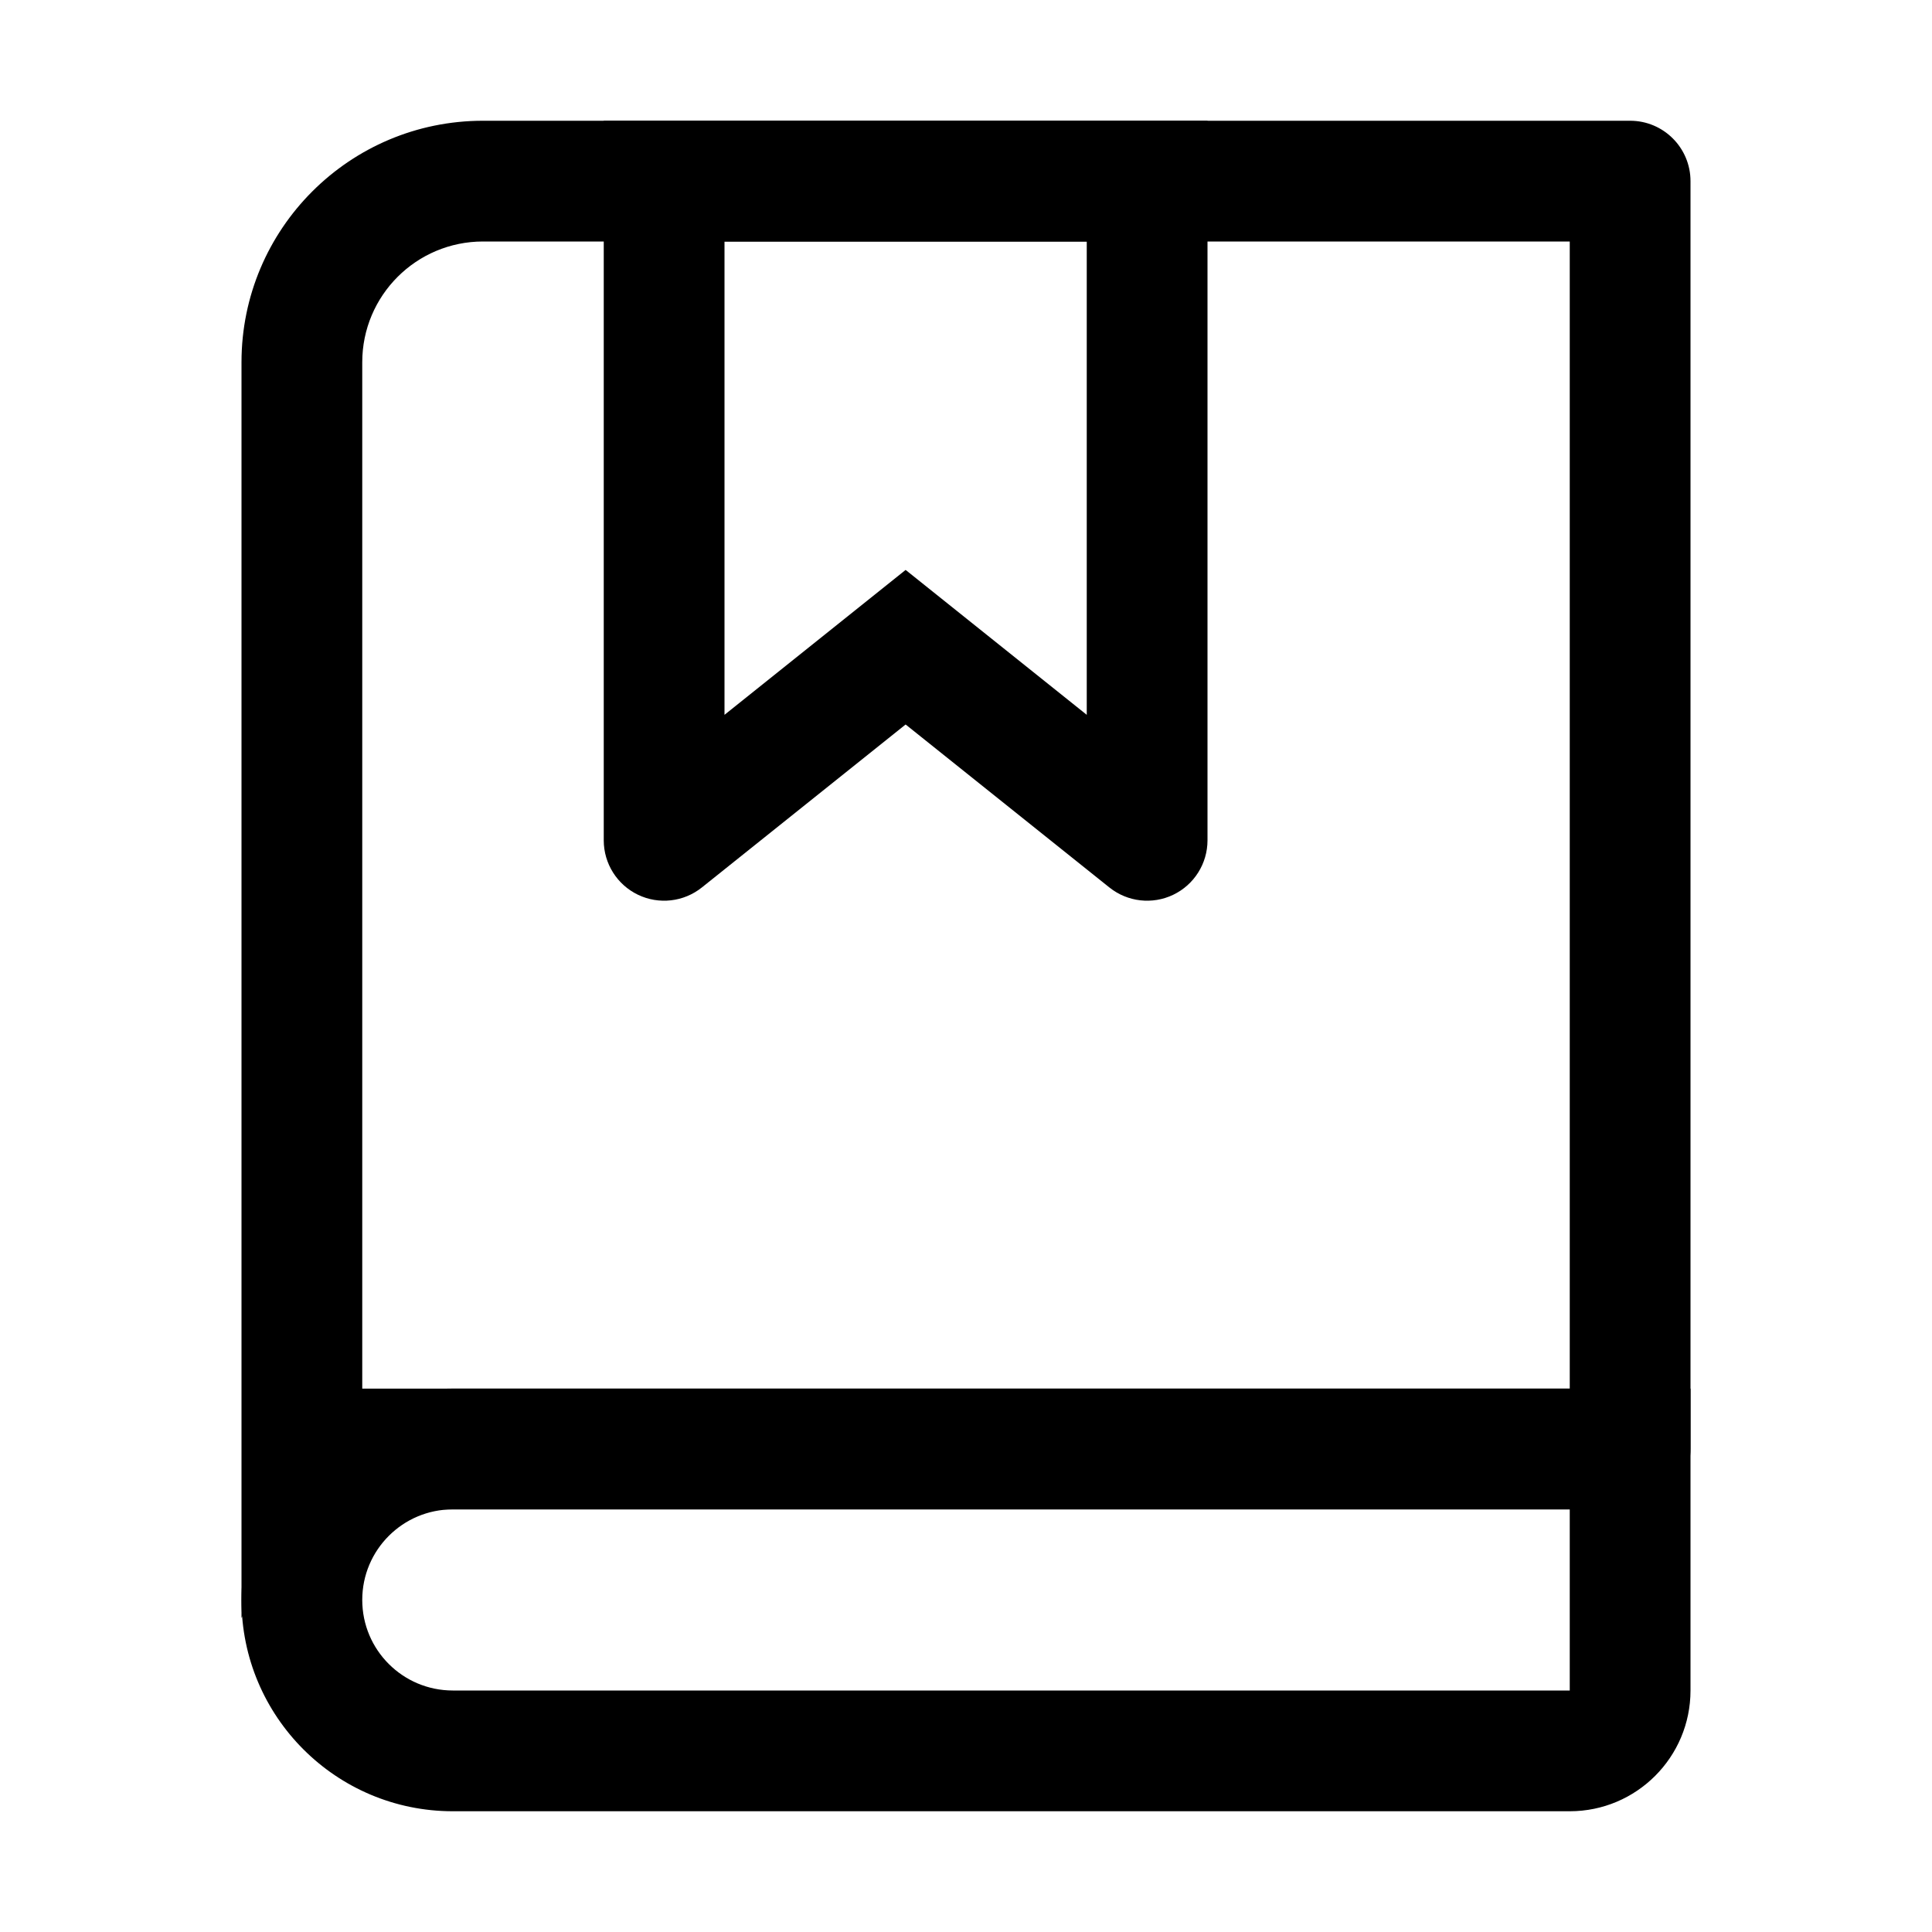
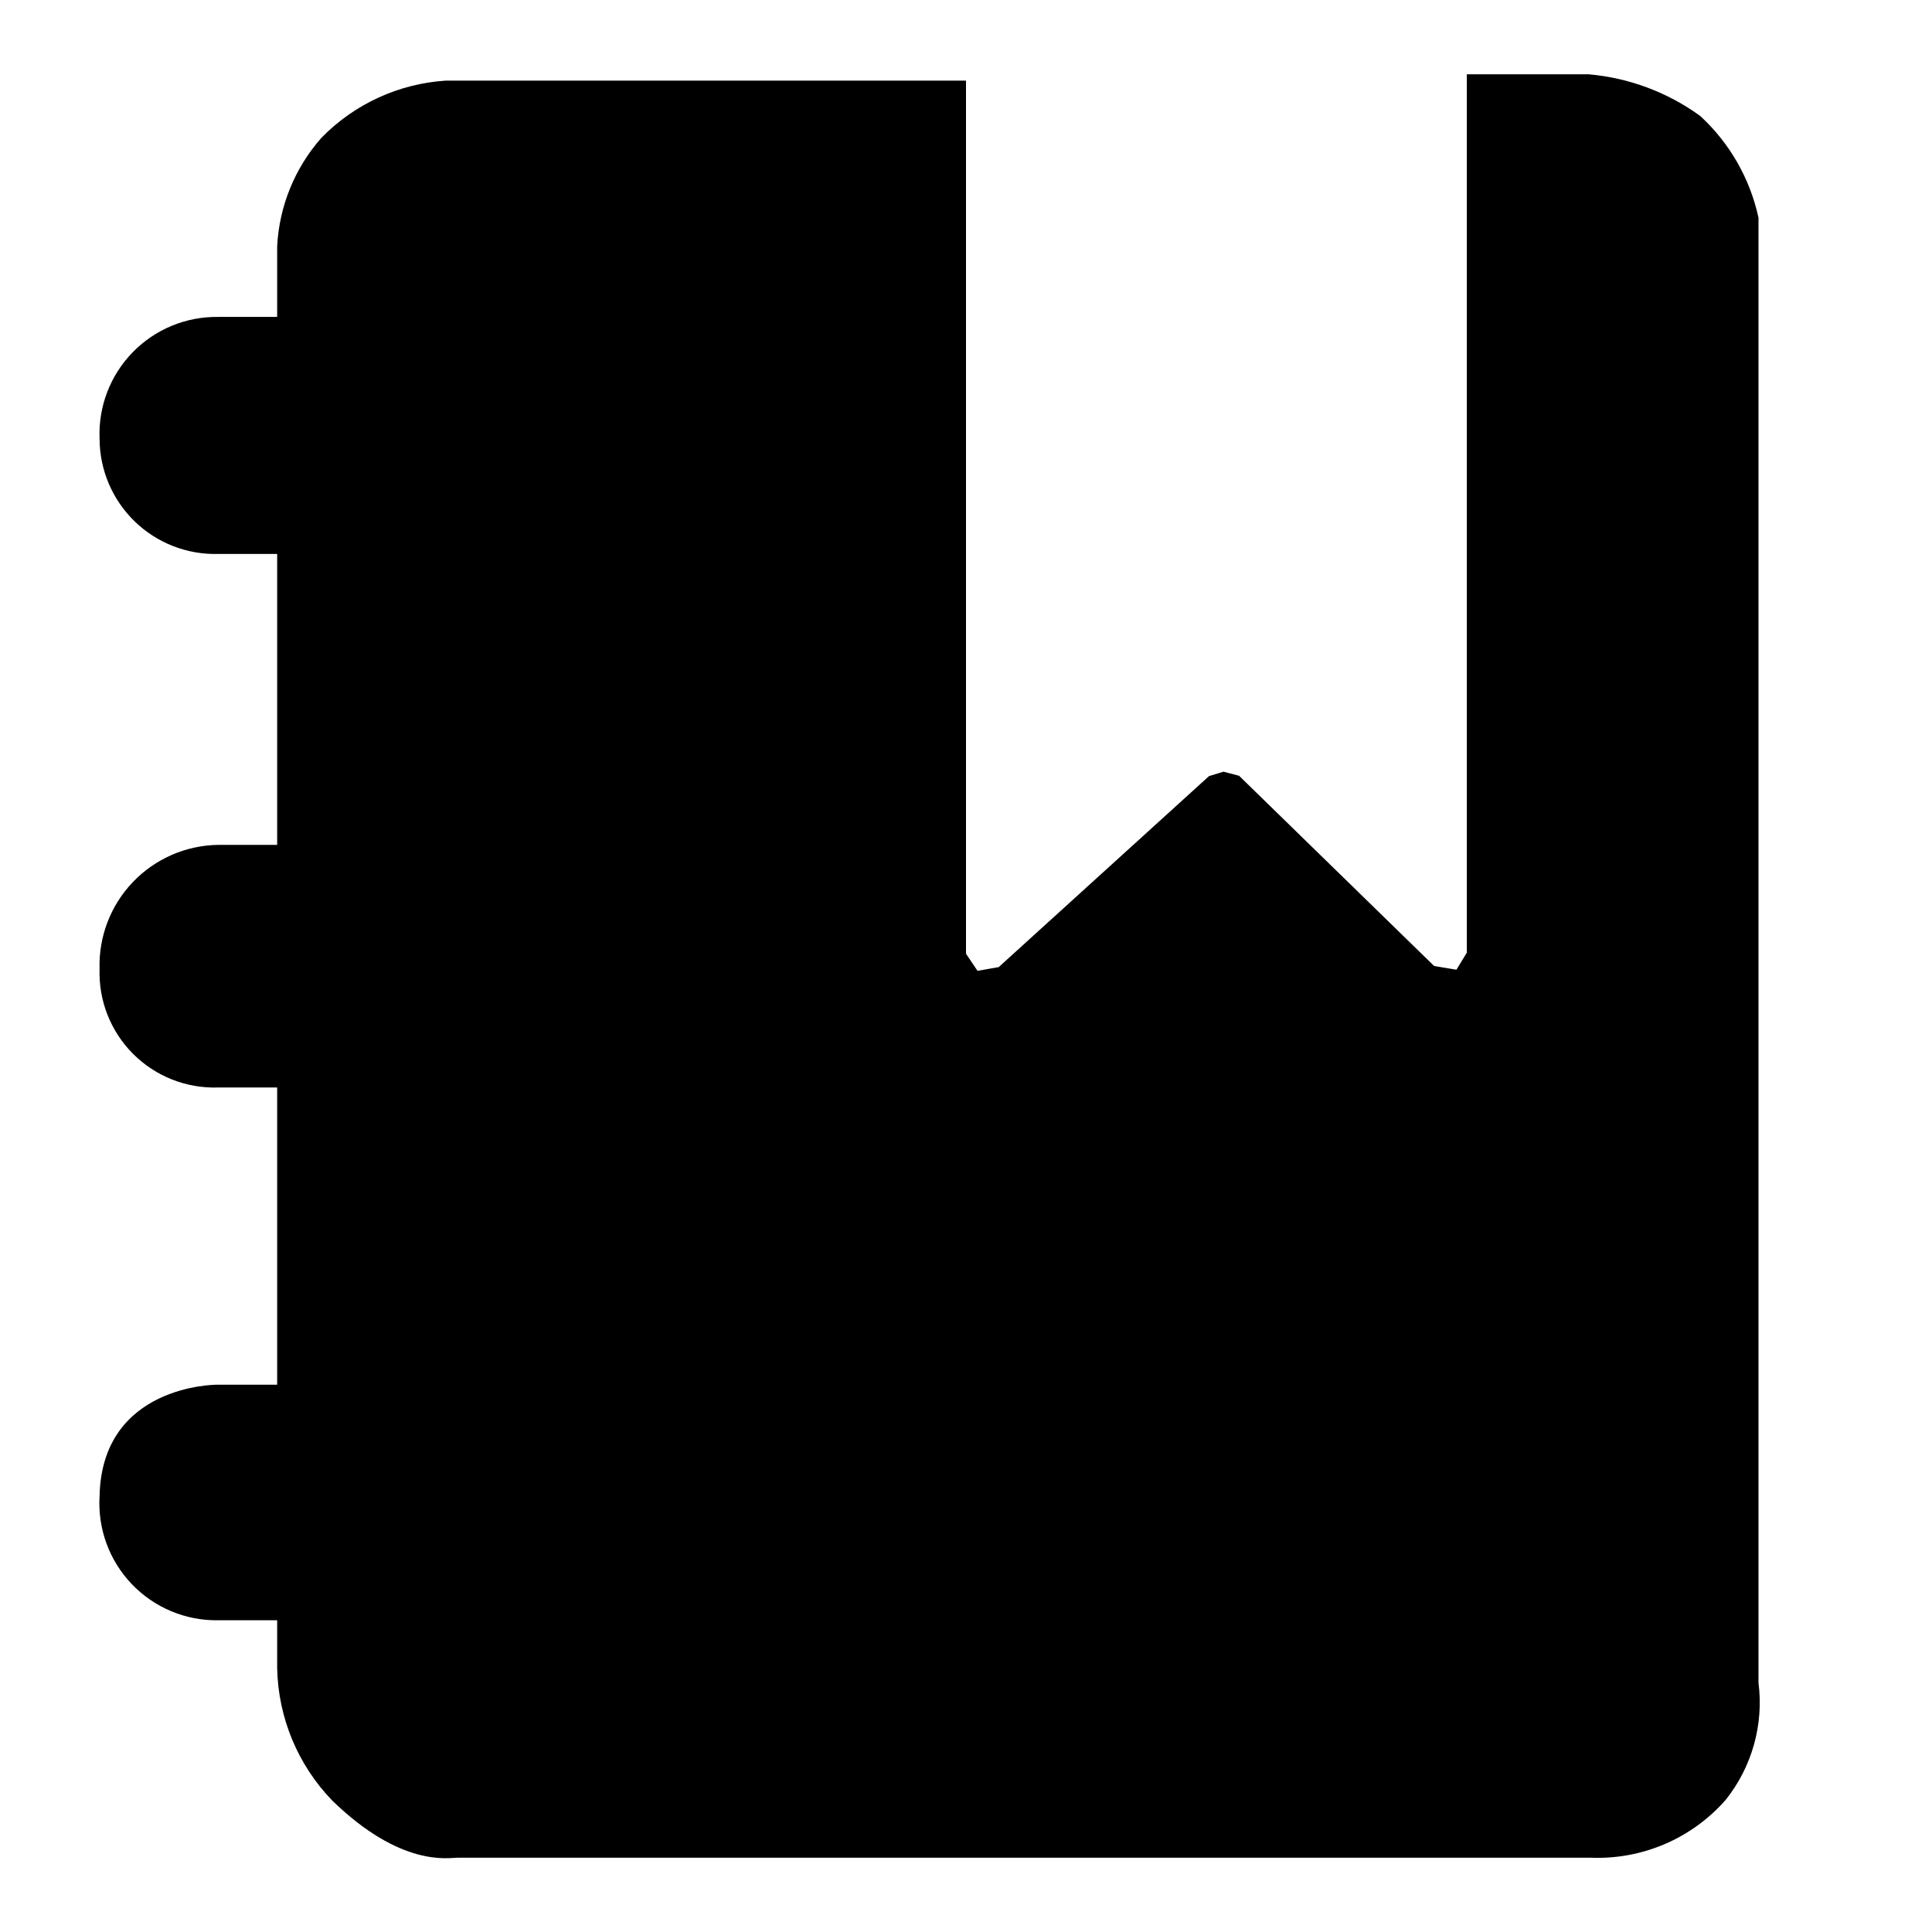
- <svg xmlns="http://www.w3.org/2000/svg" width="800px" height="800px" viewBox="0 0 1024 1024">
-   <path fill="#000000" d="M192 736h640V128H256a64 64 0 0 0-64 64v544zm64-672h608a32 32 0 0 1 32 32v672a32 32 0 0 1-32 32H160l-32 57.536V192A128 128 0 0 1 256 64z" />
-   <path fill="#000000" d="M240 800a48 48 0 1 0 0 96h592v-96H240zm0-64h656v160a64 64 0 0 1-64 64H240a112 112 0 0 1 0-224zm144-608v250.88l96-76.8 96 76.8V128H384zm-64-64h320v381.44a32 32 0 0 1-51.968 24.96L480 384l-108.032 86.4A32 32 0 0 1 320 445.44V64z" />
+ <svg xmlns="http://www.w3.org/2000/svg" fill="#000000" width="800px" height="800px" viewBox="0 0 52 52">
+   <path d="m12 2.17h14v23.5l.31.46.57-.1 5.66-5.14.39-.12.42.11 5.25 5.12.6.1.28-.46v-23.64h3.28a6 6 0 0 1 3 1.12 5.22 5.22 0 0 1 1.57 2.74s0 37.48 0 39.43a4.2 4.2 0 0 1 -.88 3.15 4.58 4.58 0 0 1 -3.64 1.56h-30.49c-.24 0-1.52.27-3.38-1.54a5.28 5.28 0 0 1 -1.48-3.56v-1.29h-1.59a3.15 3.15 0 0 1 -3.19-3.34c.06-3 3.14-3 3.14-3h1.64v-8h-1.59a3.09 3.09 0 0 1 -3.19-3.19 3.24 3.24 0 0 1 3.19-3.34h1.59v-7.83s-1.2 0-1.59 0a3.11 3.11 0 0 1 -3.19-3.1 3.15 3.15 0 0 1 3.19-3.28h1.59v-1.9a4.78 4.78 0 0 1 1.19-2.92 5.14 5.14 0 0 1 3.35-1.54z" />
</svg>
